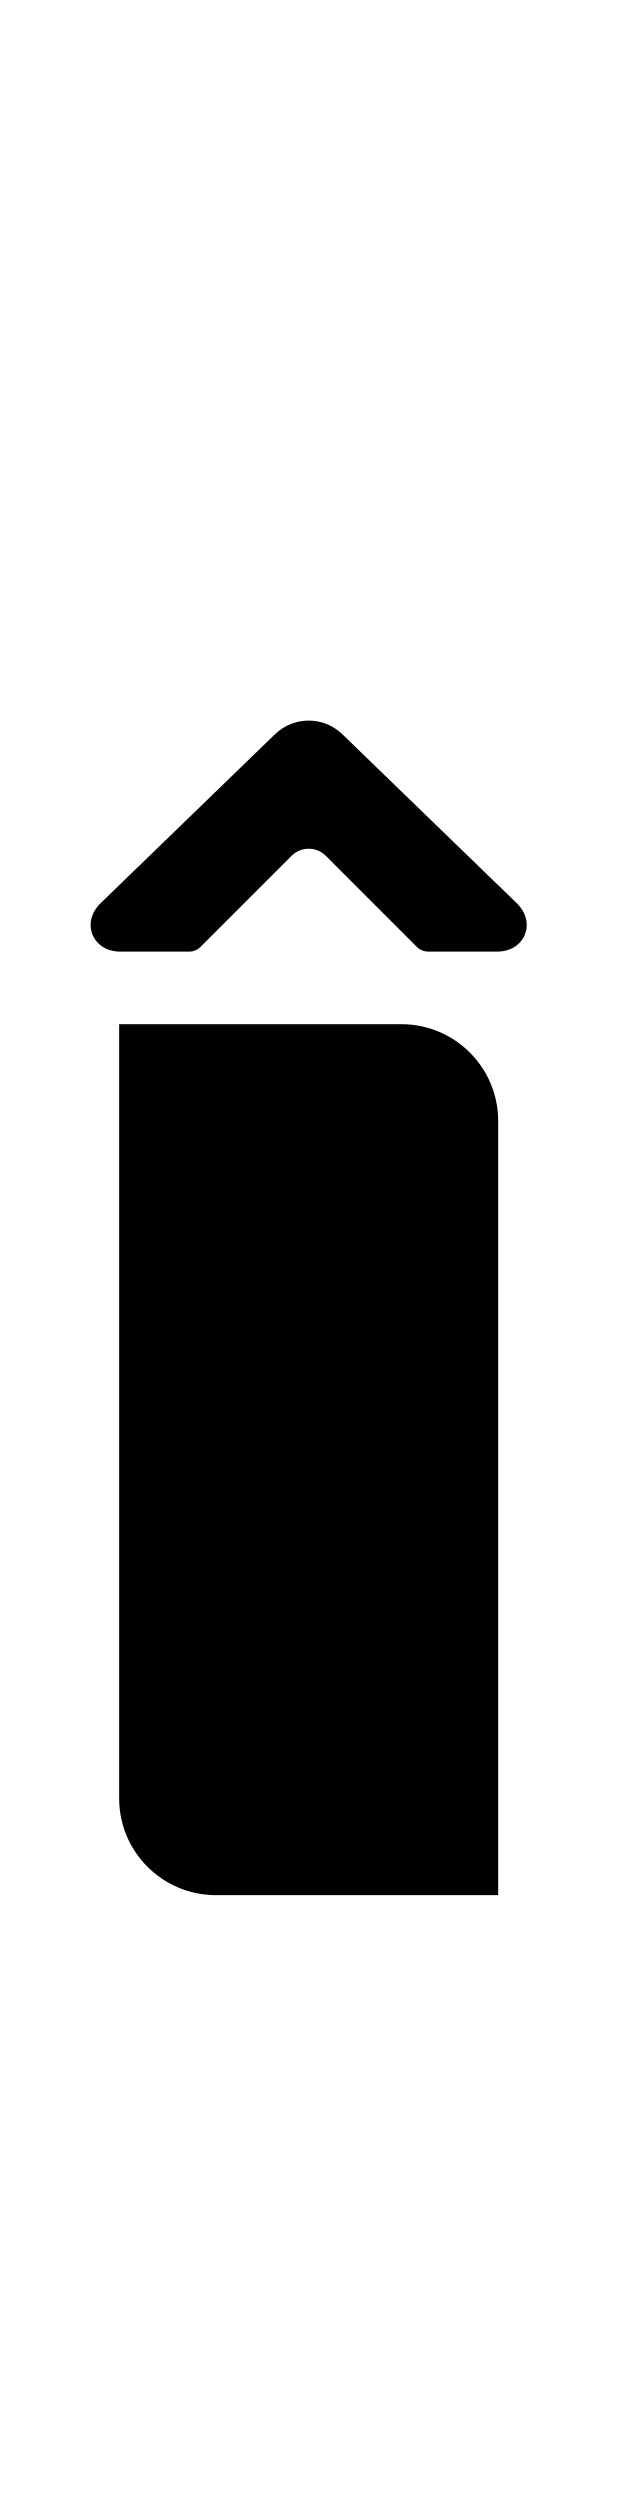
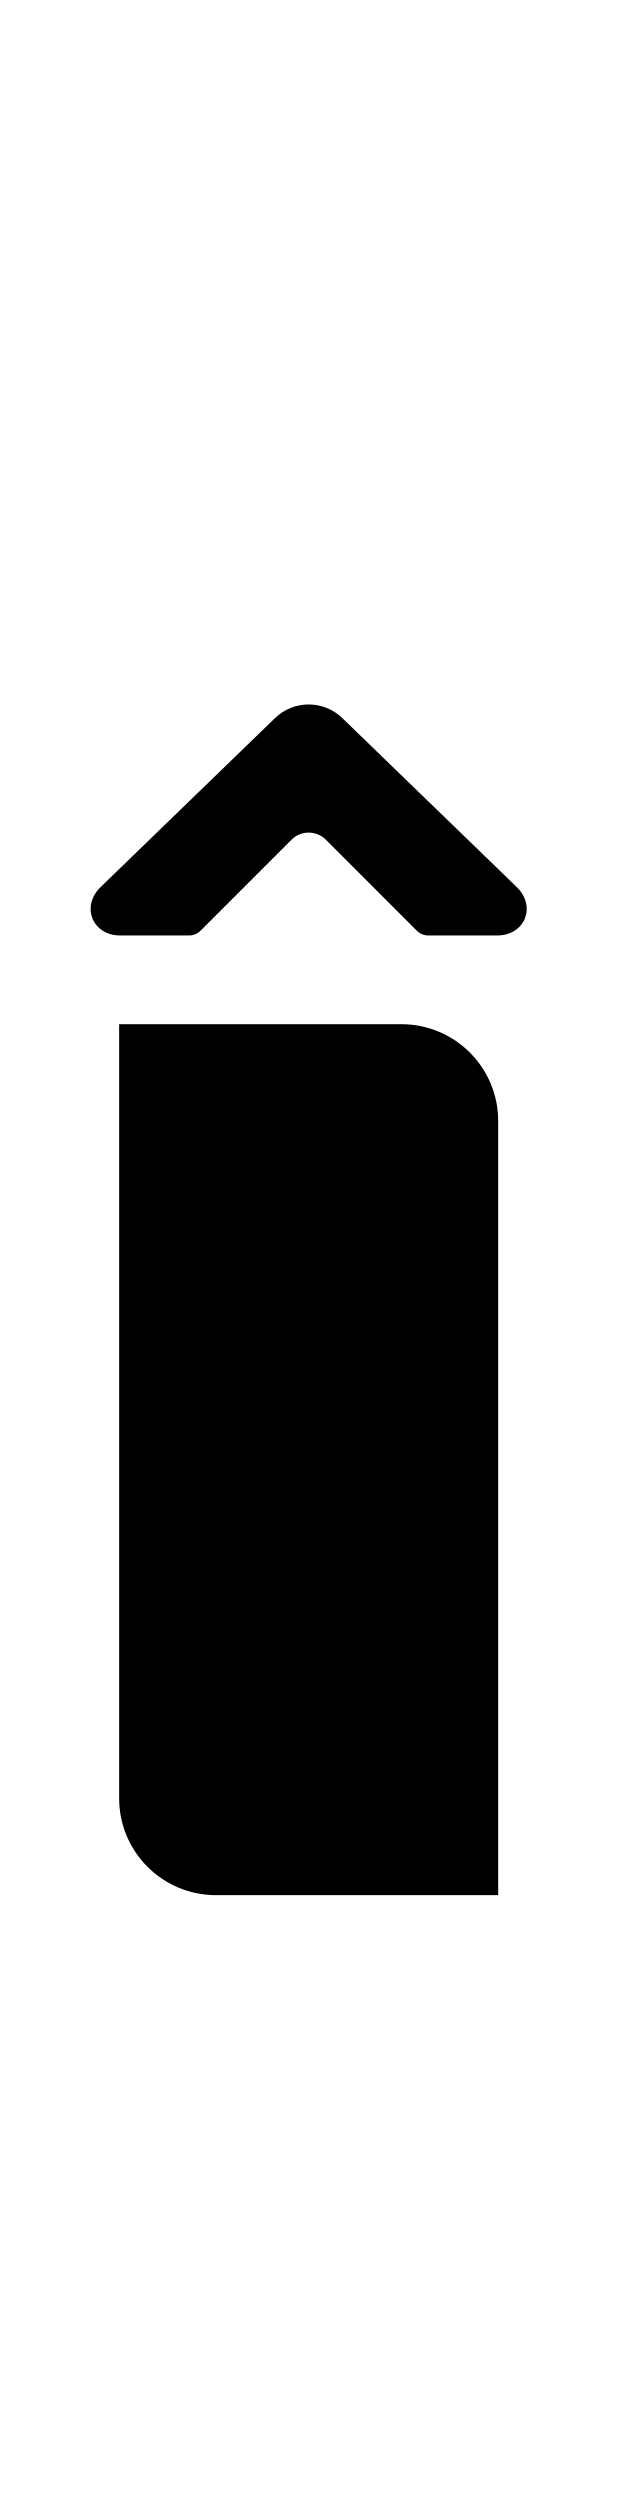
<svg xmlns="http://www.w3.org/2000/svg" width="154" height="620" viewBox="0 0 154 620">
-   <path id="icircumflex" d="M 29.55 446.00 C 29.55 459.25 40.30 470.00 53.55 470.00 L 123.55 470.00 L 123.55 278.00 C 123.55 264.75 112.80 254.00 99.55 254.00 L 29.55 254.00 L 29.55 446.00 Z M 46.90 236.00 C 47.96 236.00 48.97 235.58 49.72 234.83 L 72.31 212.24 C 74.65 209.90 78.45 209.90 80.80 212.24 L 103.38 234.83 C 104.13 235.58 105.15 236.00 106.21 236.00 L 123.27 236.00 C 130.19 236.00 133.11 228.79 128.14 223.98 L 84.90 182.09 C 80.25 177.58 72.86 177.58 68.20 182.09 L 24.96 223.98 C 20.00 228.79 22.92 236.00 29.83 236.00 L 46.90 236.00 Z" fill="#000000" fill-rule="nonzero" />
+   <path id="icircumflex" d="M 29.55 446.00 C 29.55 459.25 40.30 470.00 53.55 470.00 L 123.55 470.00 L 123.55 278.00 C 123.55 264.75 112.80 254.00 99.55 254.00 L 29.55 254.00 L 29.55 446.00 Z M 46.90 232.00 C 47.96 232.00 48.97 231.58 49.72 230.83 L 72.31 208.24 C 74.65 205.90 78.45 205.90 80.80 208.24 L 103.38 230.83 C 104.13 231.58 105.15 232.00 106.21 232.00 L 123.27 232.00 C 130.19 232.00 133.11 224.79 128.14 219.98 L 84.90 178.09 C 80.25 173.58 72.86 173.58 68.20 178.09 L 24.96 219.98 C 20.00 224.79 22.92 232.00 29.83 232.00 L 46.90 232.00 Z" fill="#000000" fill-rule="nonzero" />
</svg>
